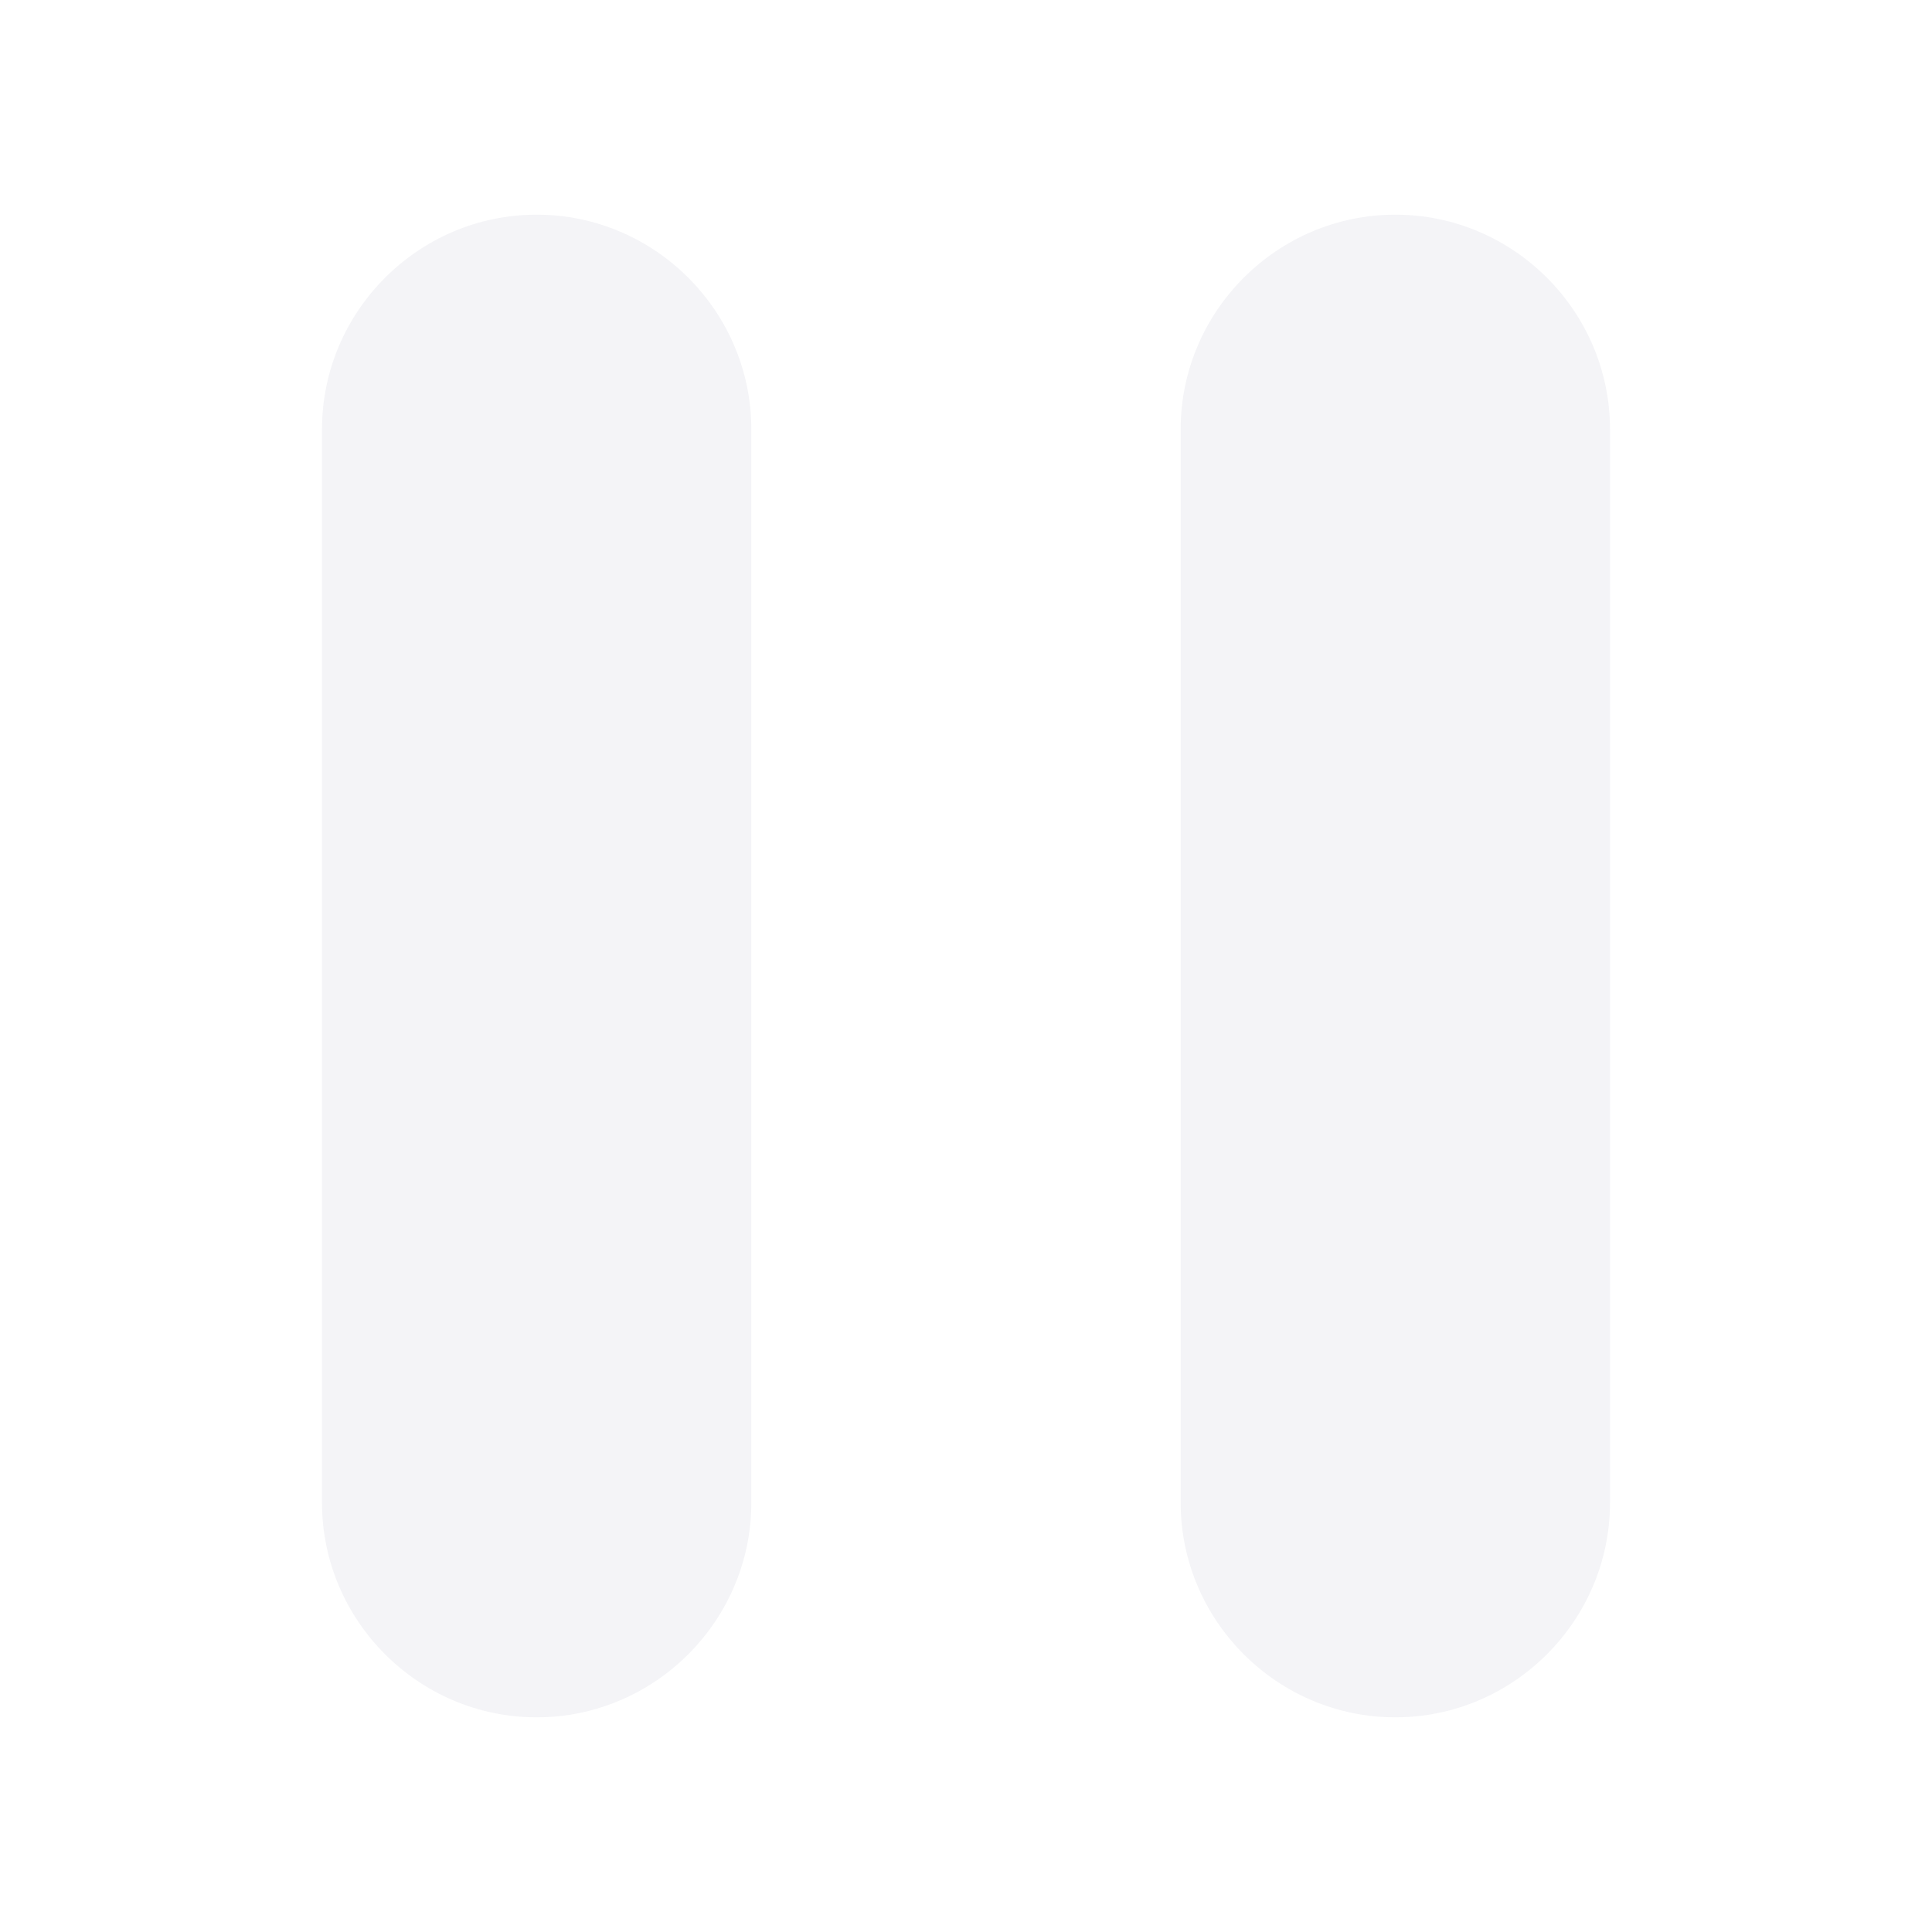
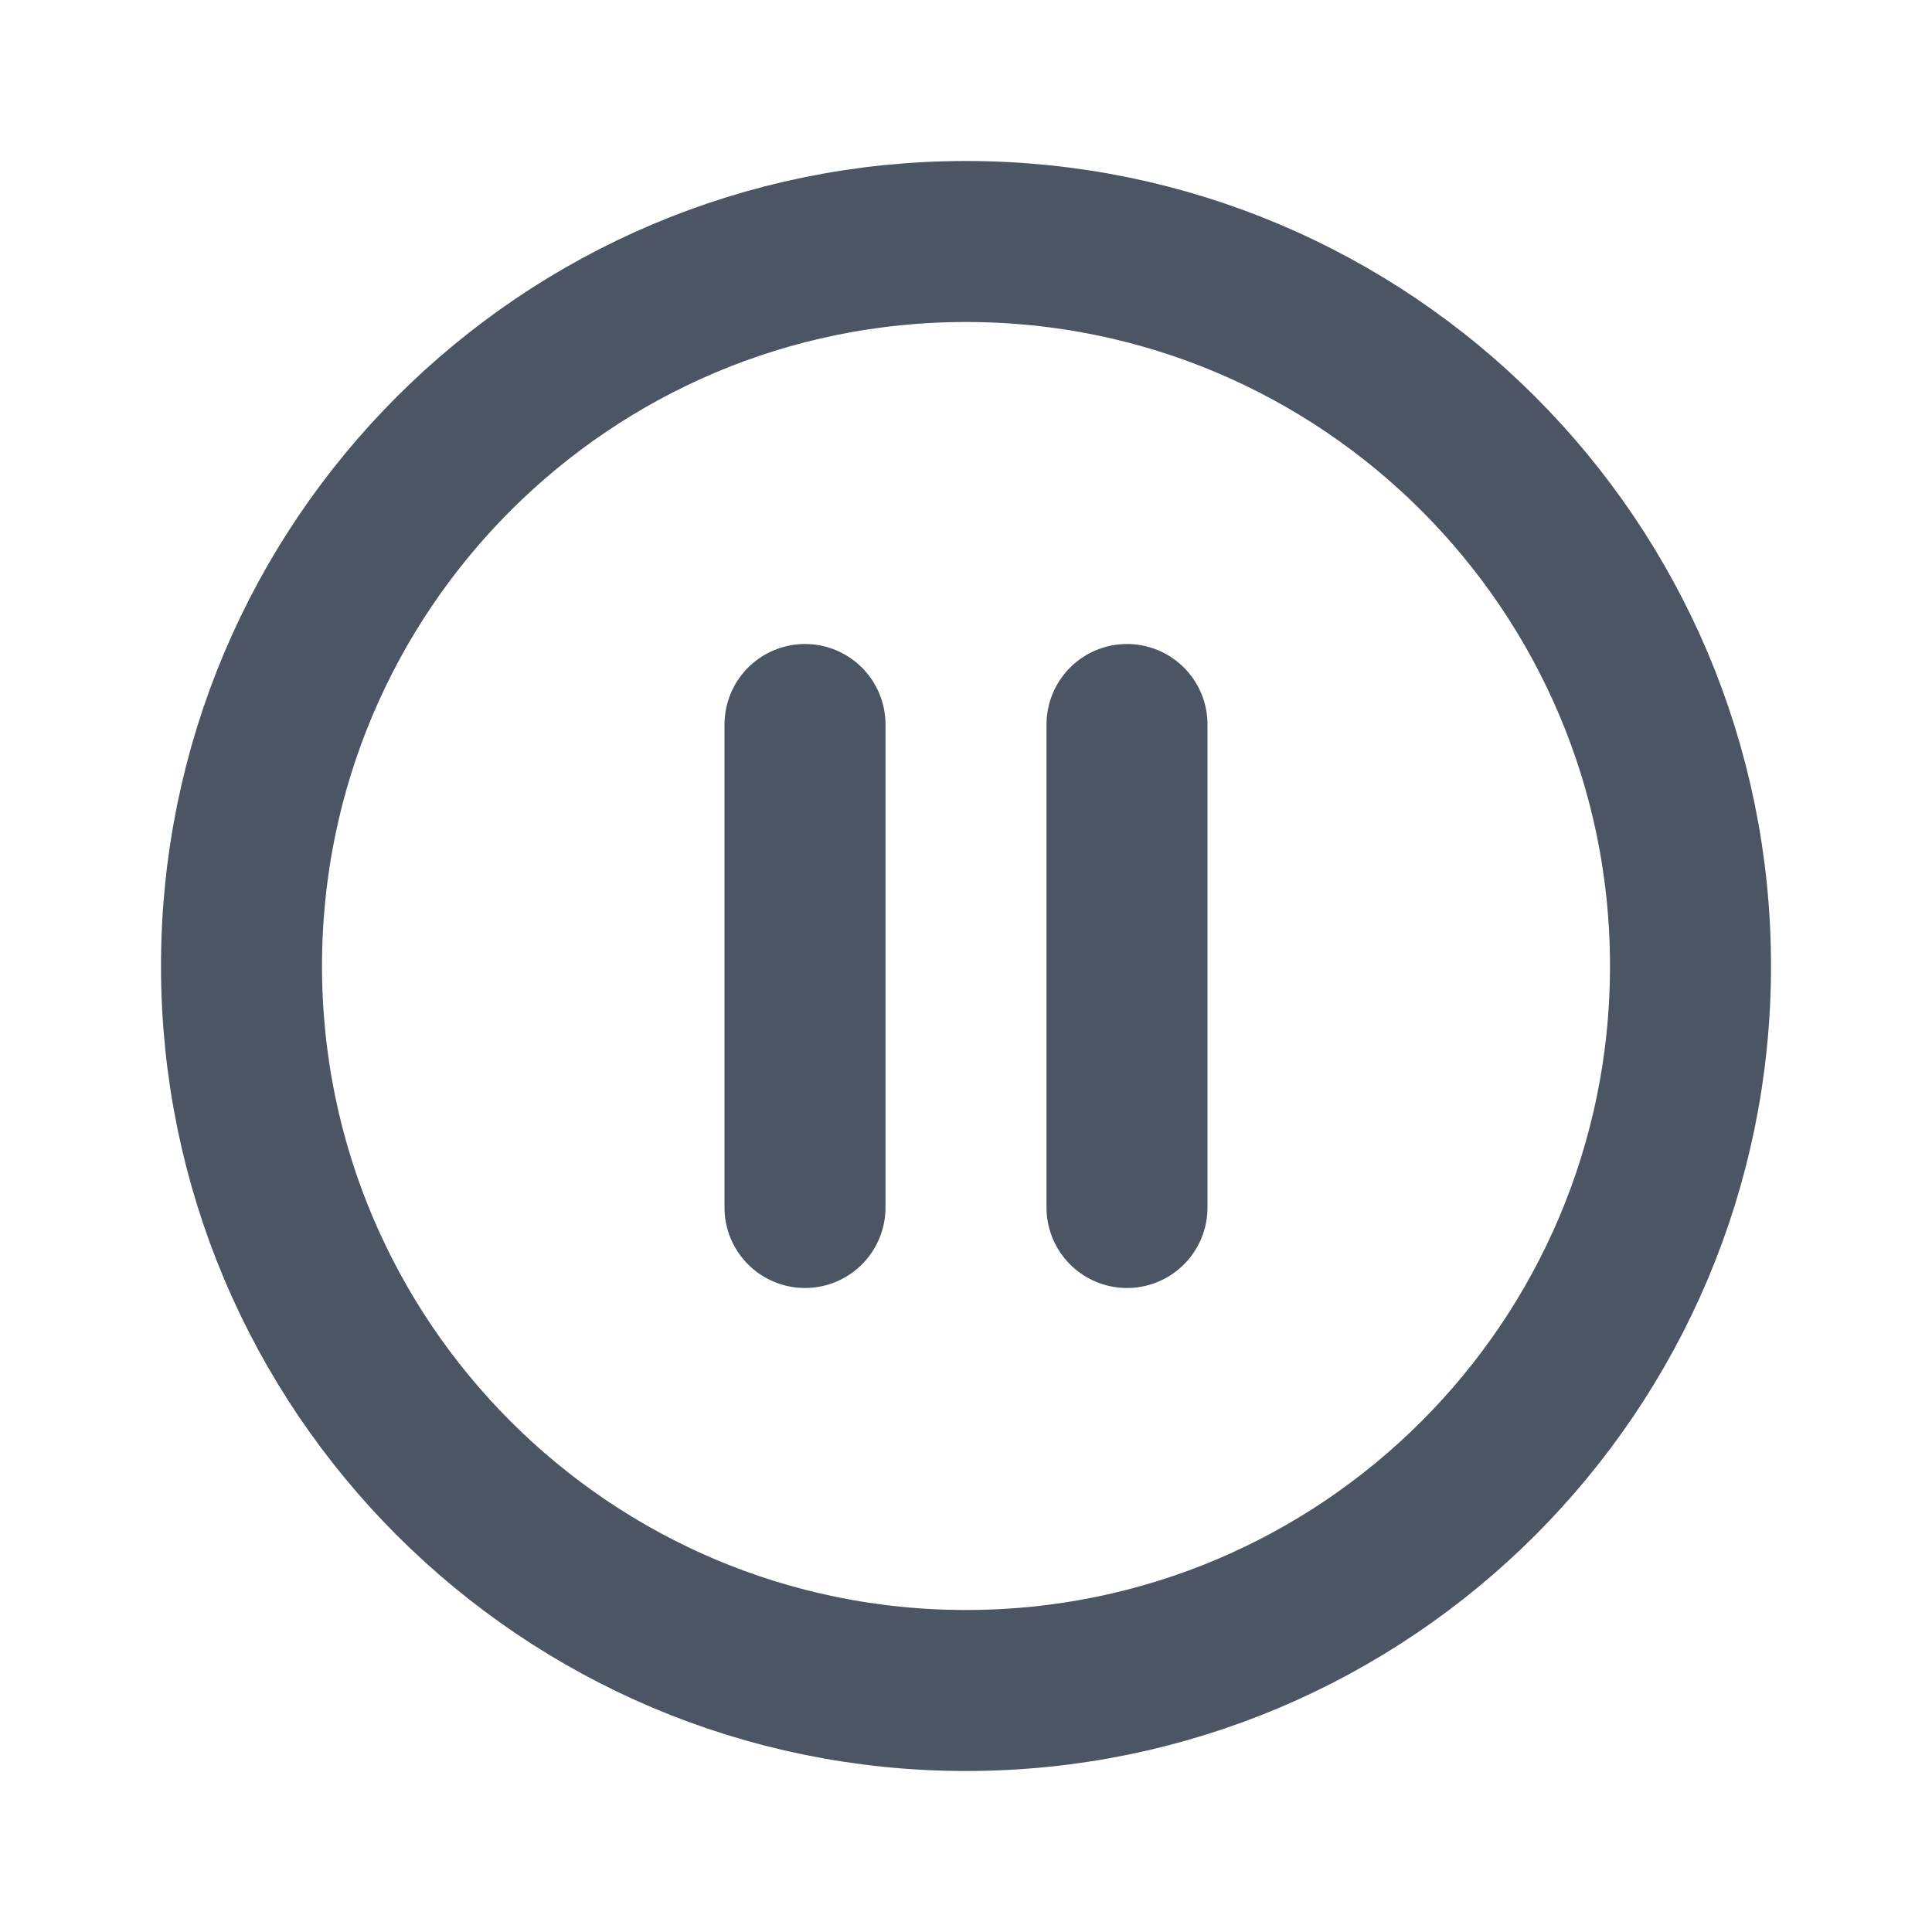
- <svg xmlns="http://www.w3.org/2000/svg" height="16" width="16" viewBox="3 3 18 18" fill="#f4f4f7" fill-opacity="context-fill-opacity">
-   <path d="M8 19c1.1 0 2-.9 2-2V7c0-1.1-.9-2-2-2s-2 .9-2 2v10c0 1.1.9 2 2 2zm6-12v10c0 1.1.9 2 2 2s2-.9 2-2V7c0-1.1-.9-2-2-2s-2 .9-2 2z" />
+ <svg xmlns="http://www.w3.org/2000/svg" width="24" height="24" viewBox="0 0 24 24" fill="none">
+   <path d="M10 9V15M14 9V15M21 12C21 16.971 16.971 21 12 21C7.029 21 3 16.971 3 12C3 7.029 7.029 3 12 3C16.971 3 21 7.029 21 12Z" stroke="#4B5563" stroke-width="2" stroke-linecap="round" stroke-linejoin="round" />
</svg>
